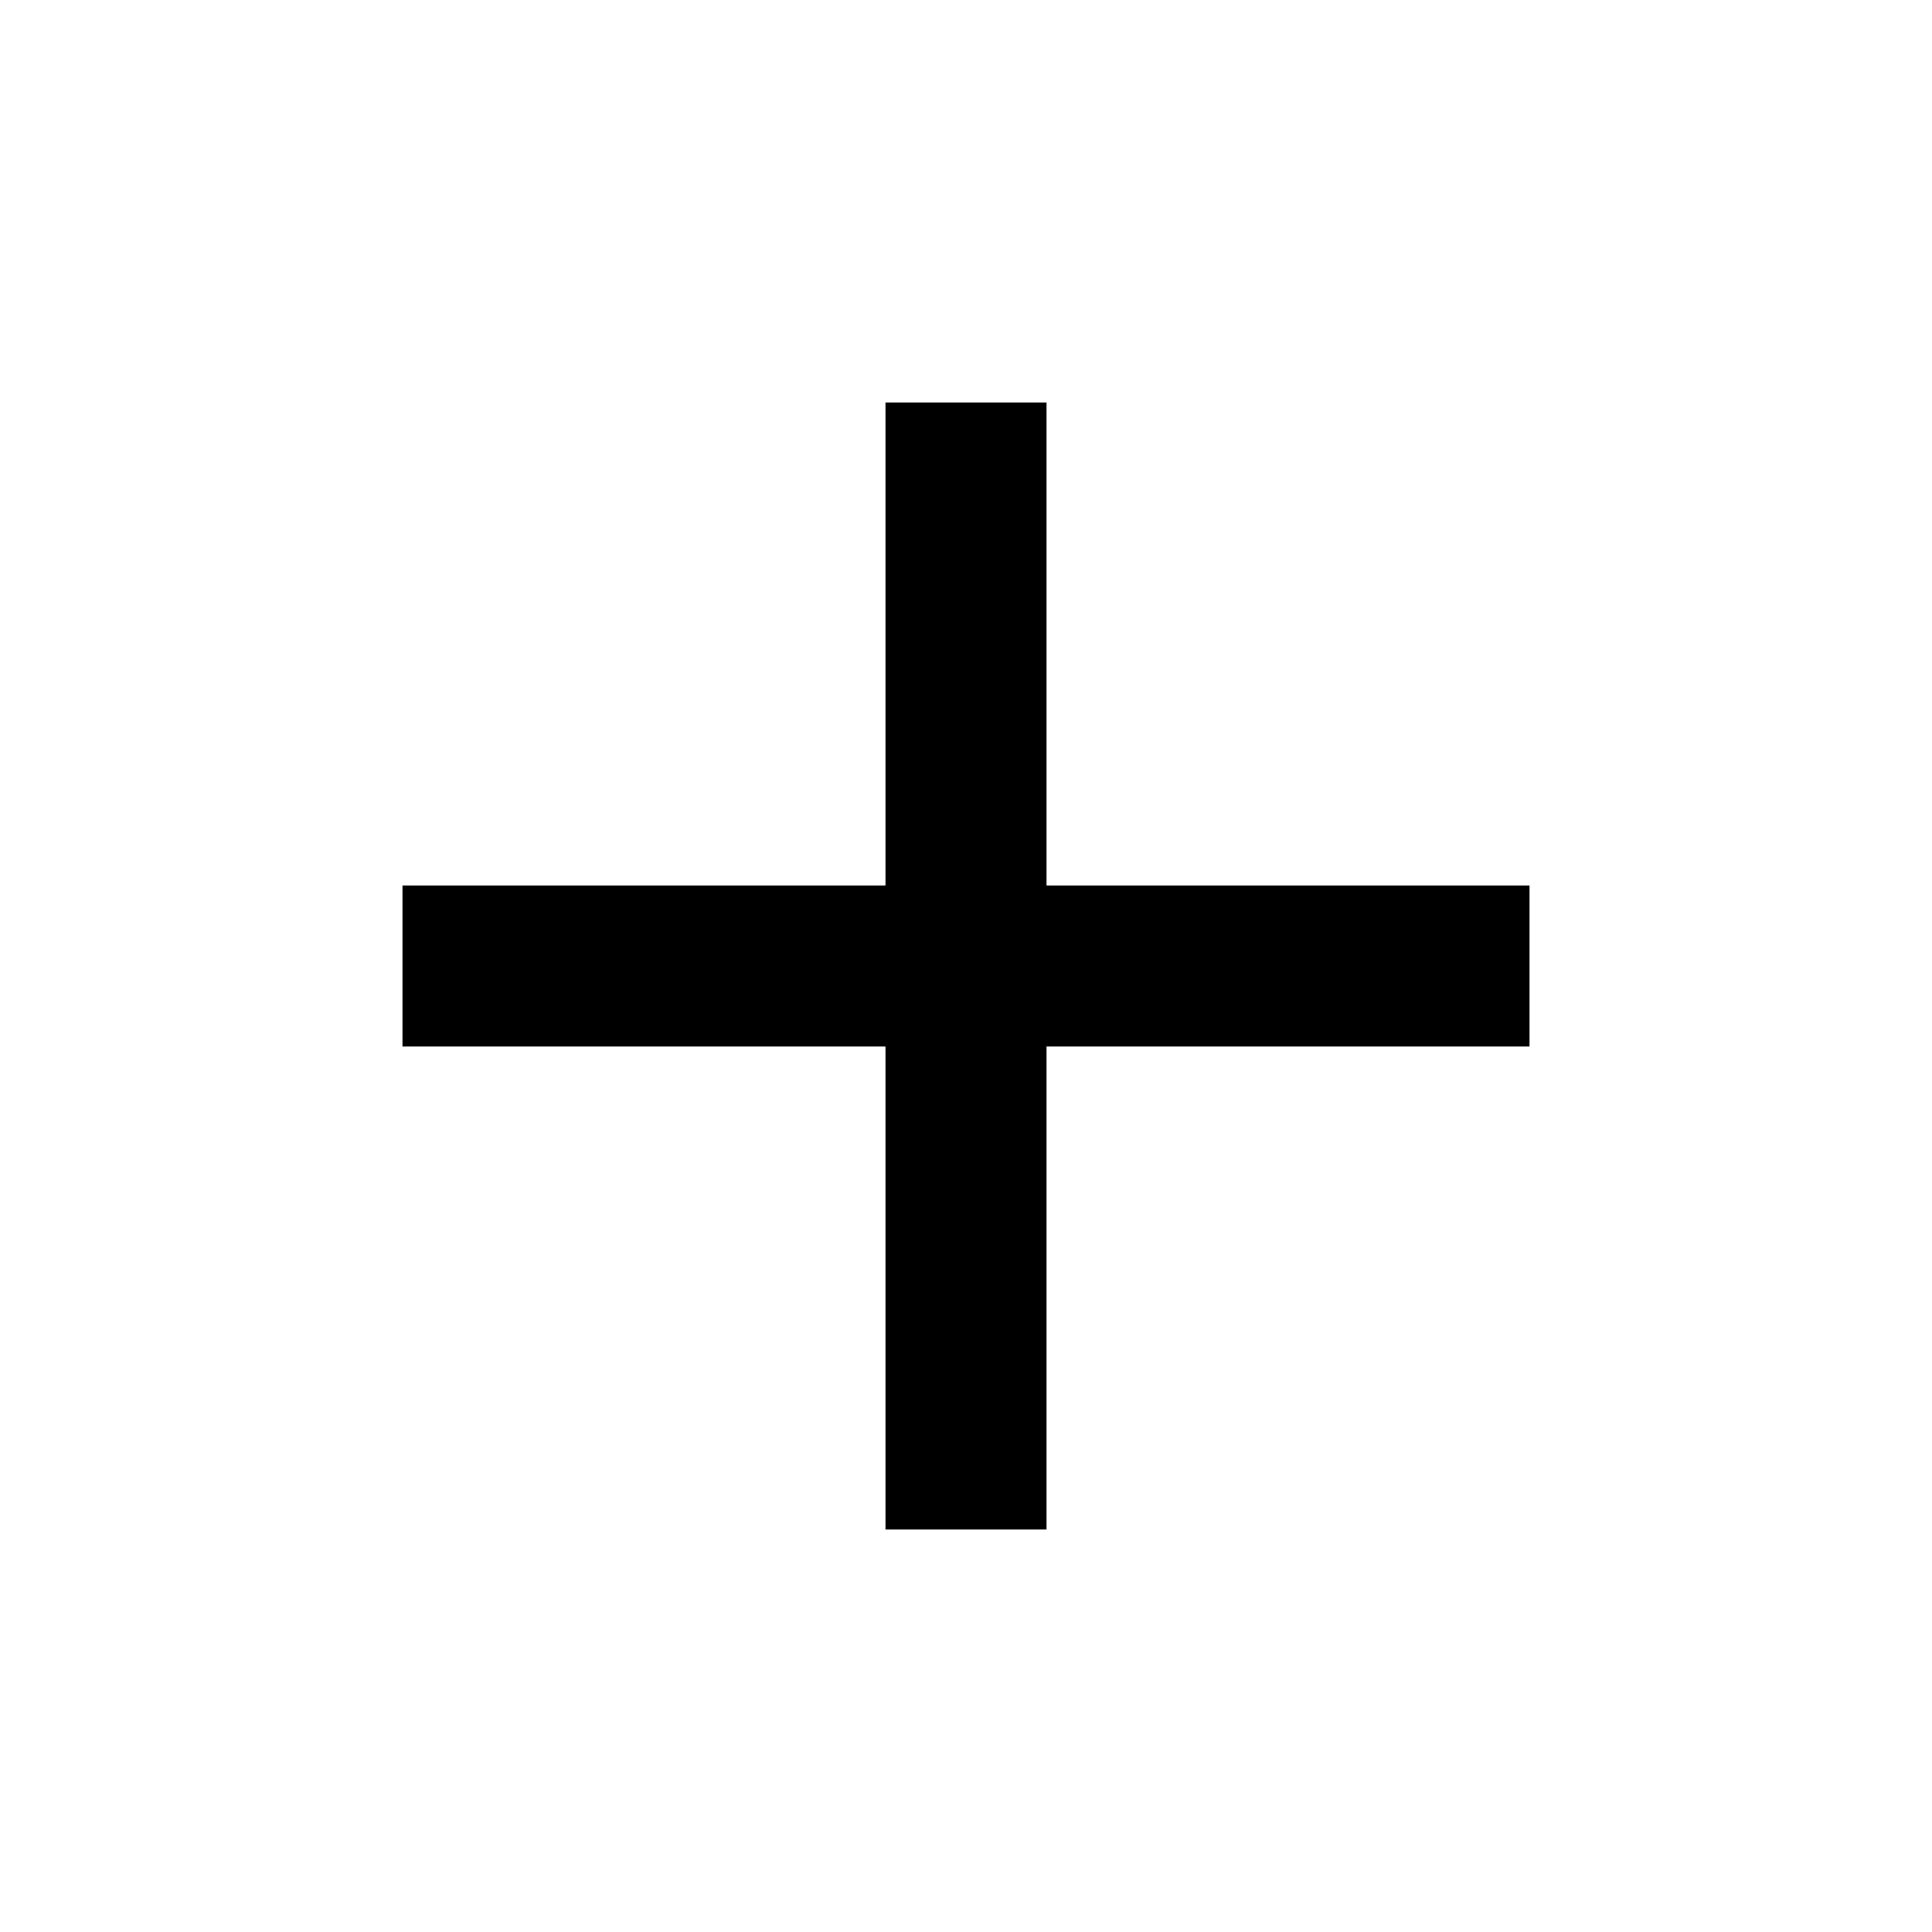
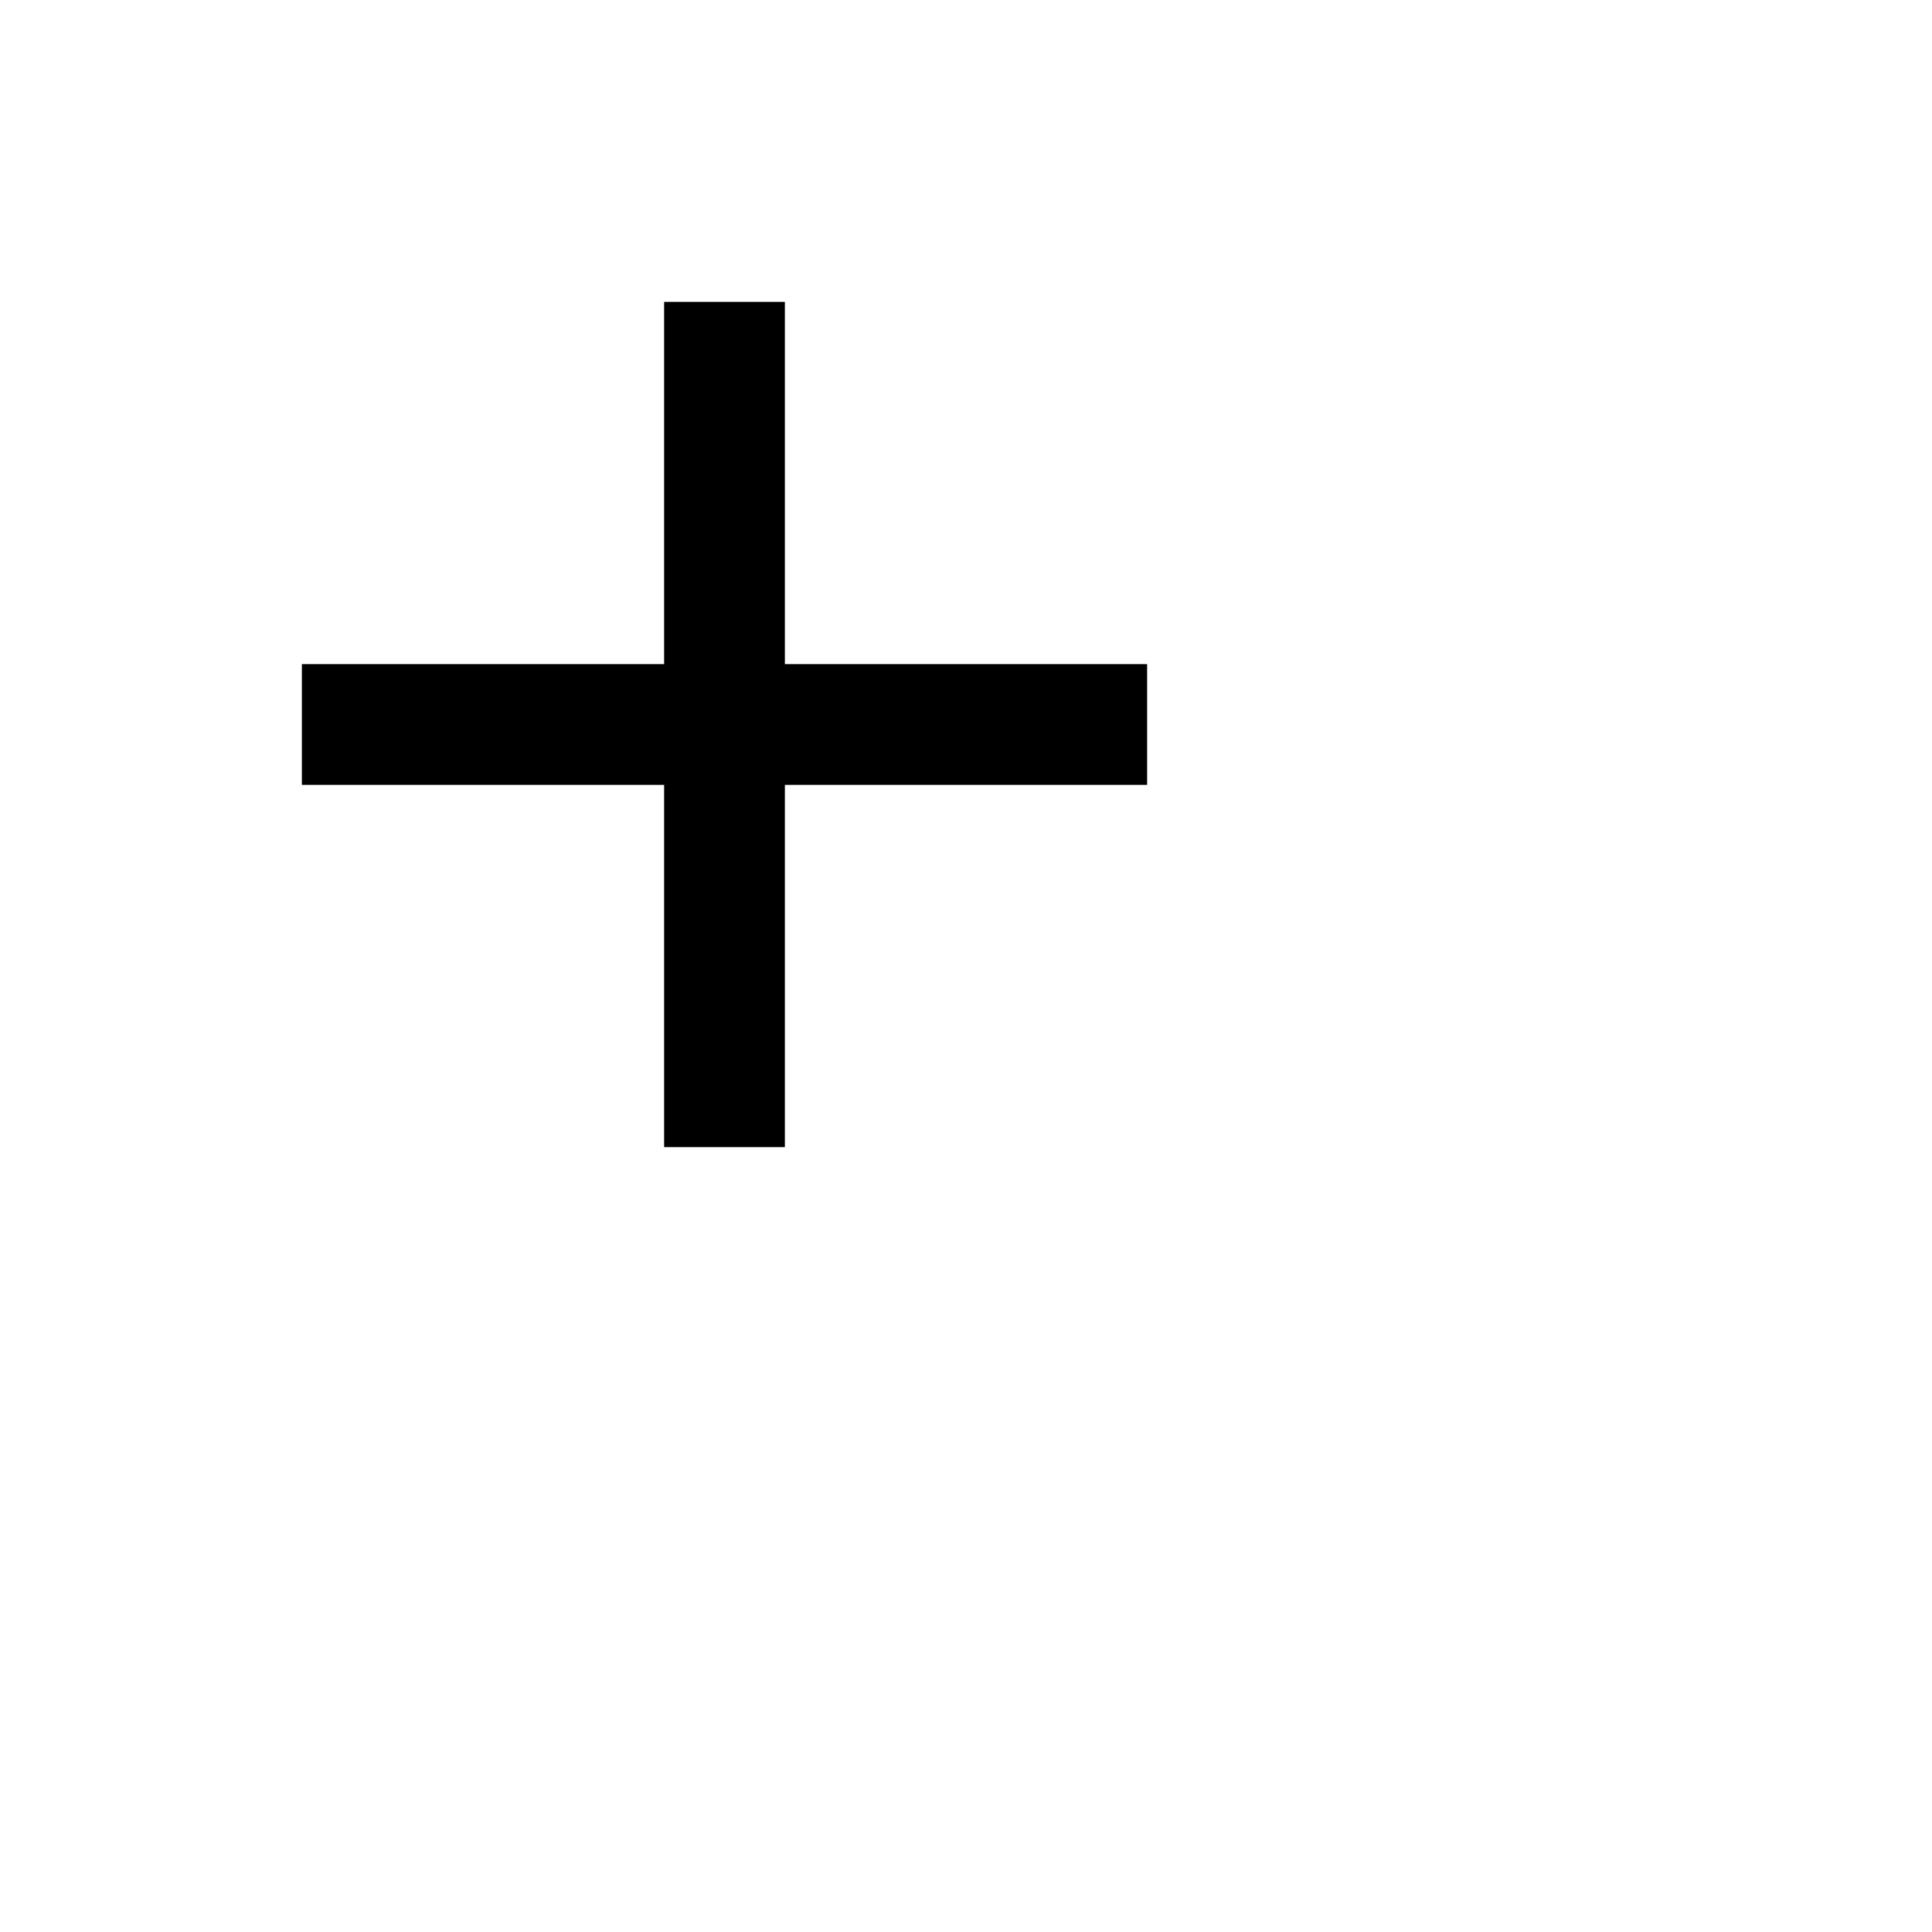
- <svg xmlns="http://www.w3.org/2000/svg" height="18px" viewBox="0 0 24 24" width="18px" fill="#000000">
+ <svg xmlns="http://www.w3.org/2000/svg" height="18px" viewBox="0 0 32 32" width="18px" fill="#000000">
  <path d="M0 0h24v24H0z" fill="none" />
  <path d="M19 13h-6v6h-2v-6H5v-2h6V5h2v6h6v2z" />
</svg>
